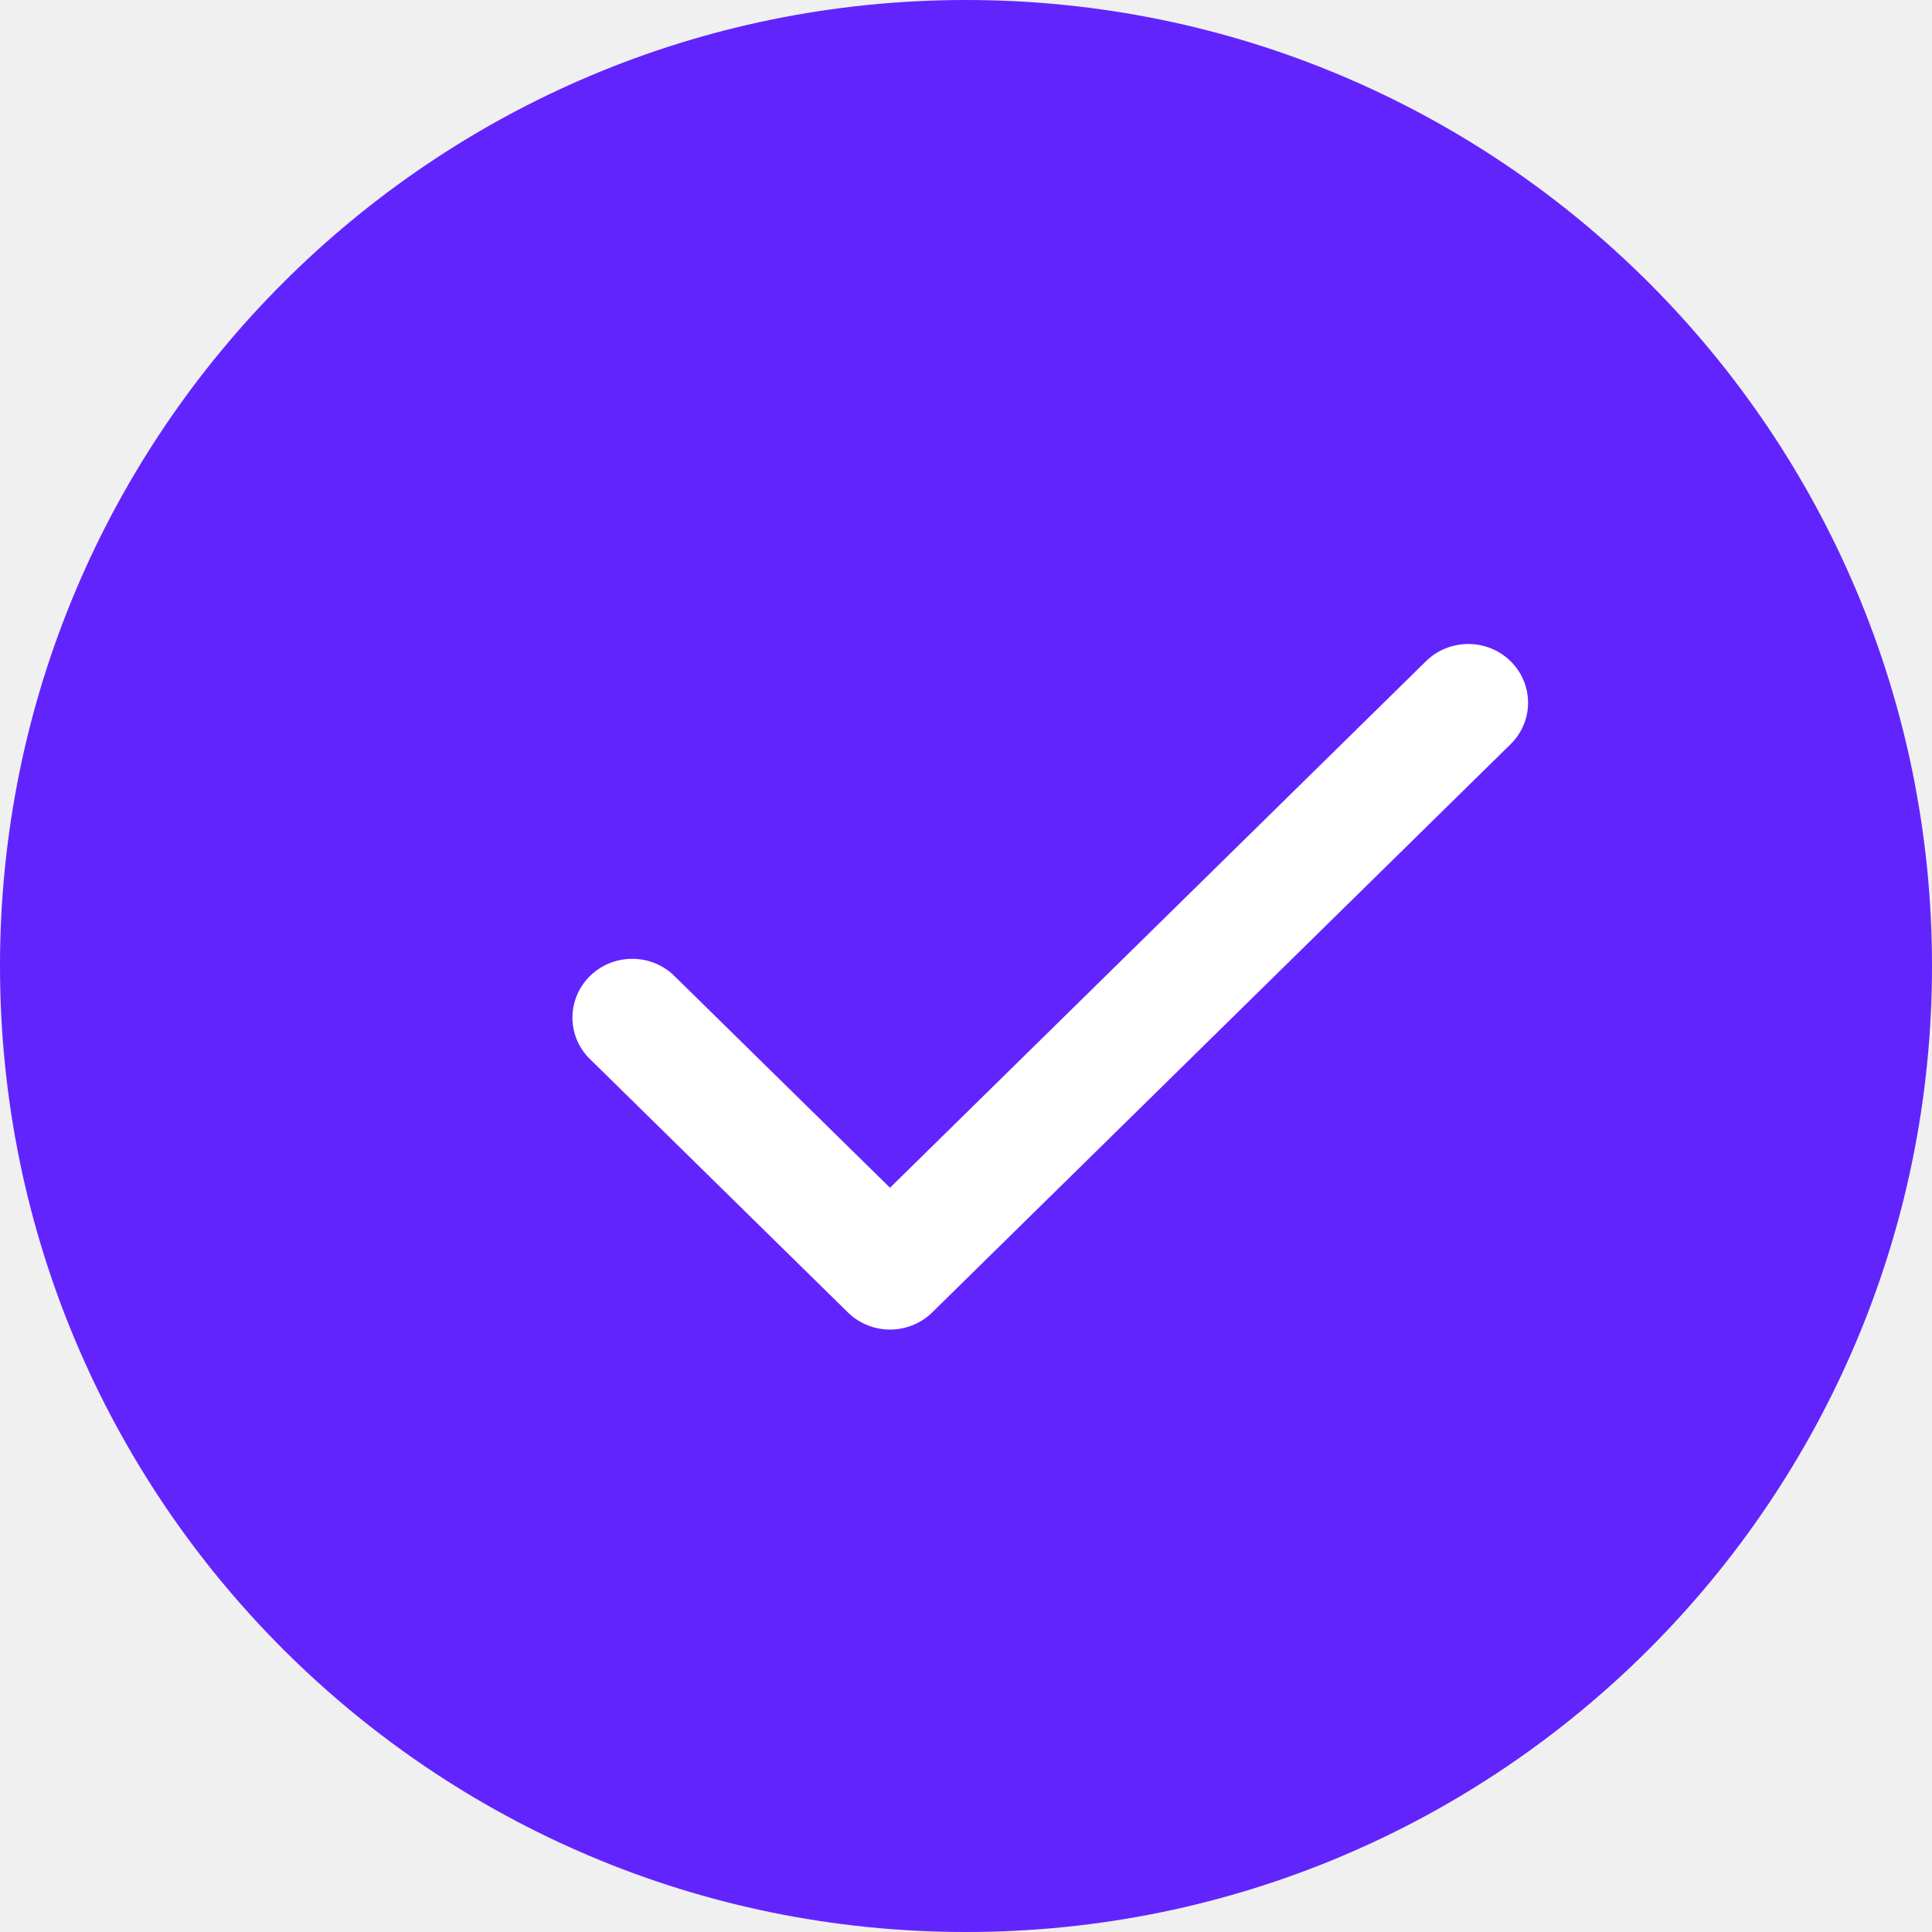
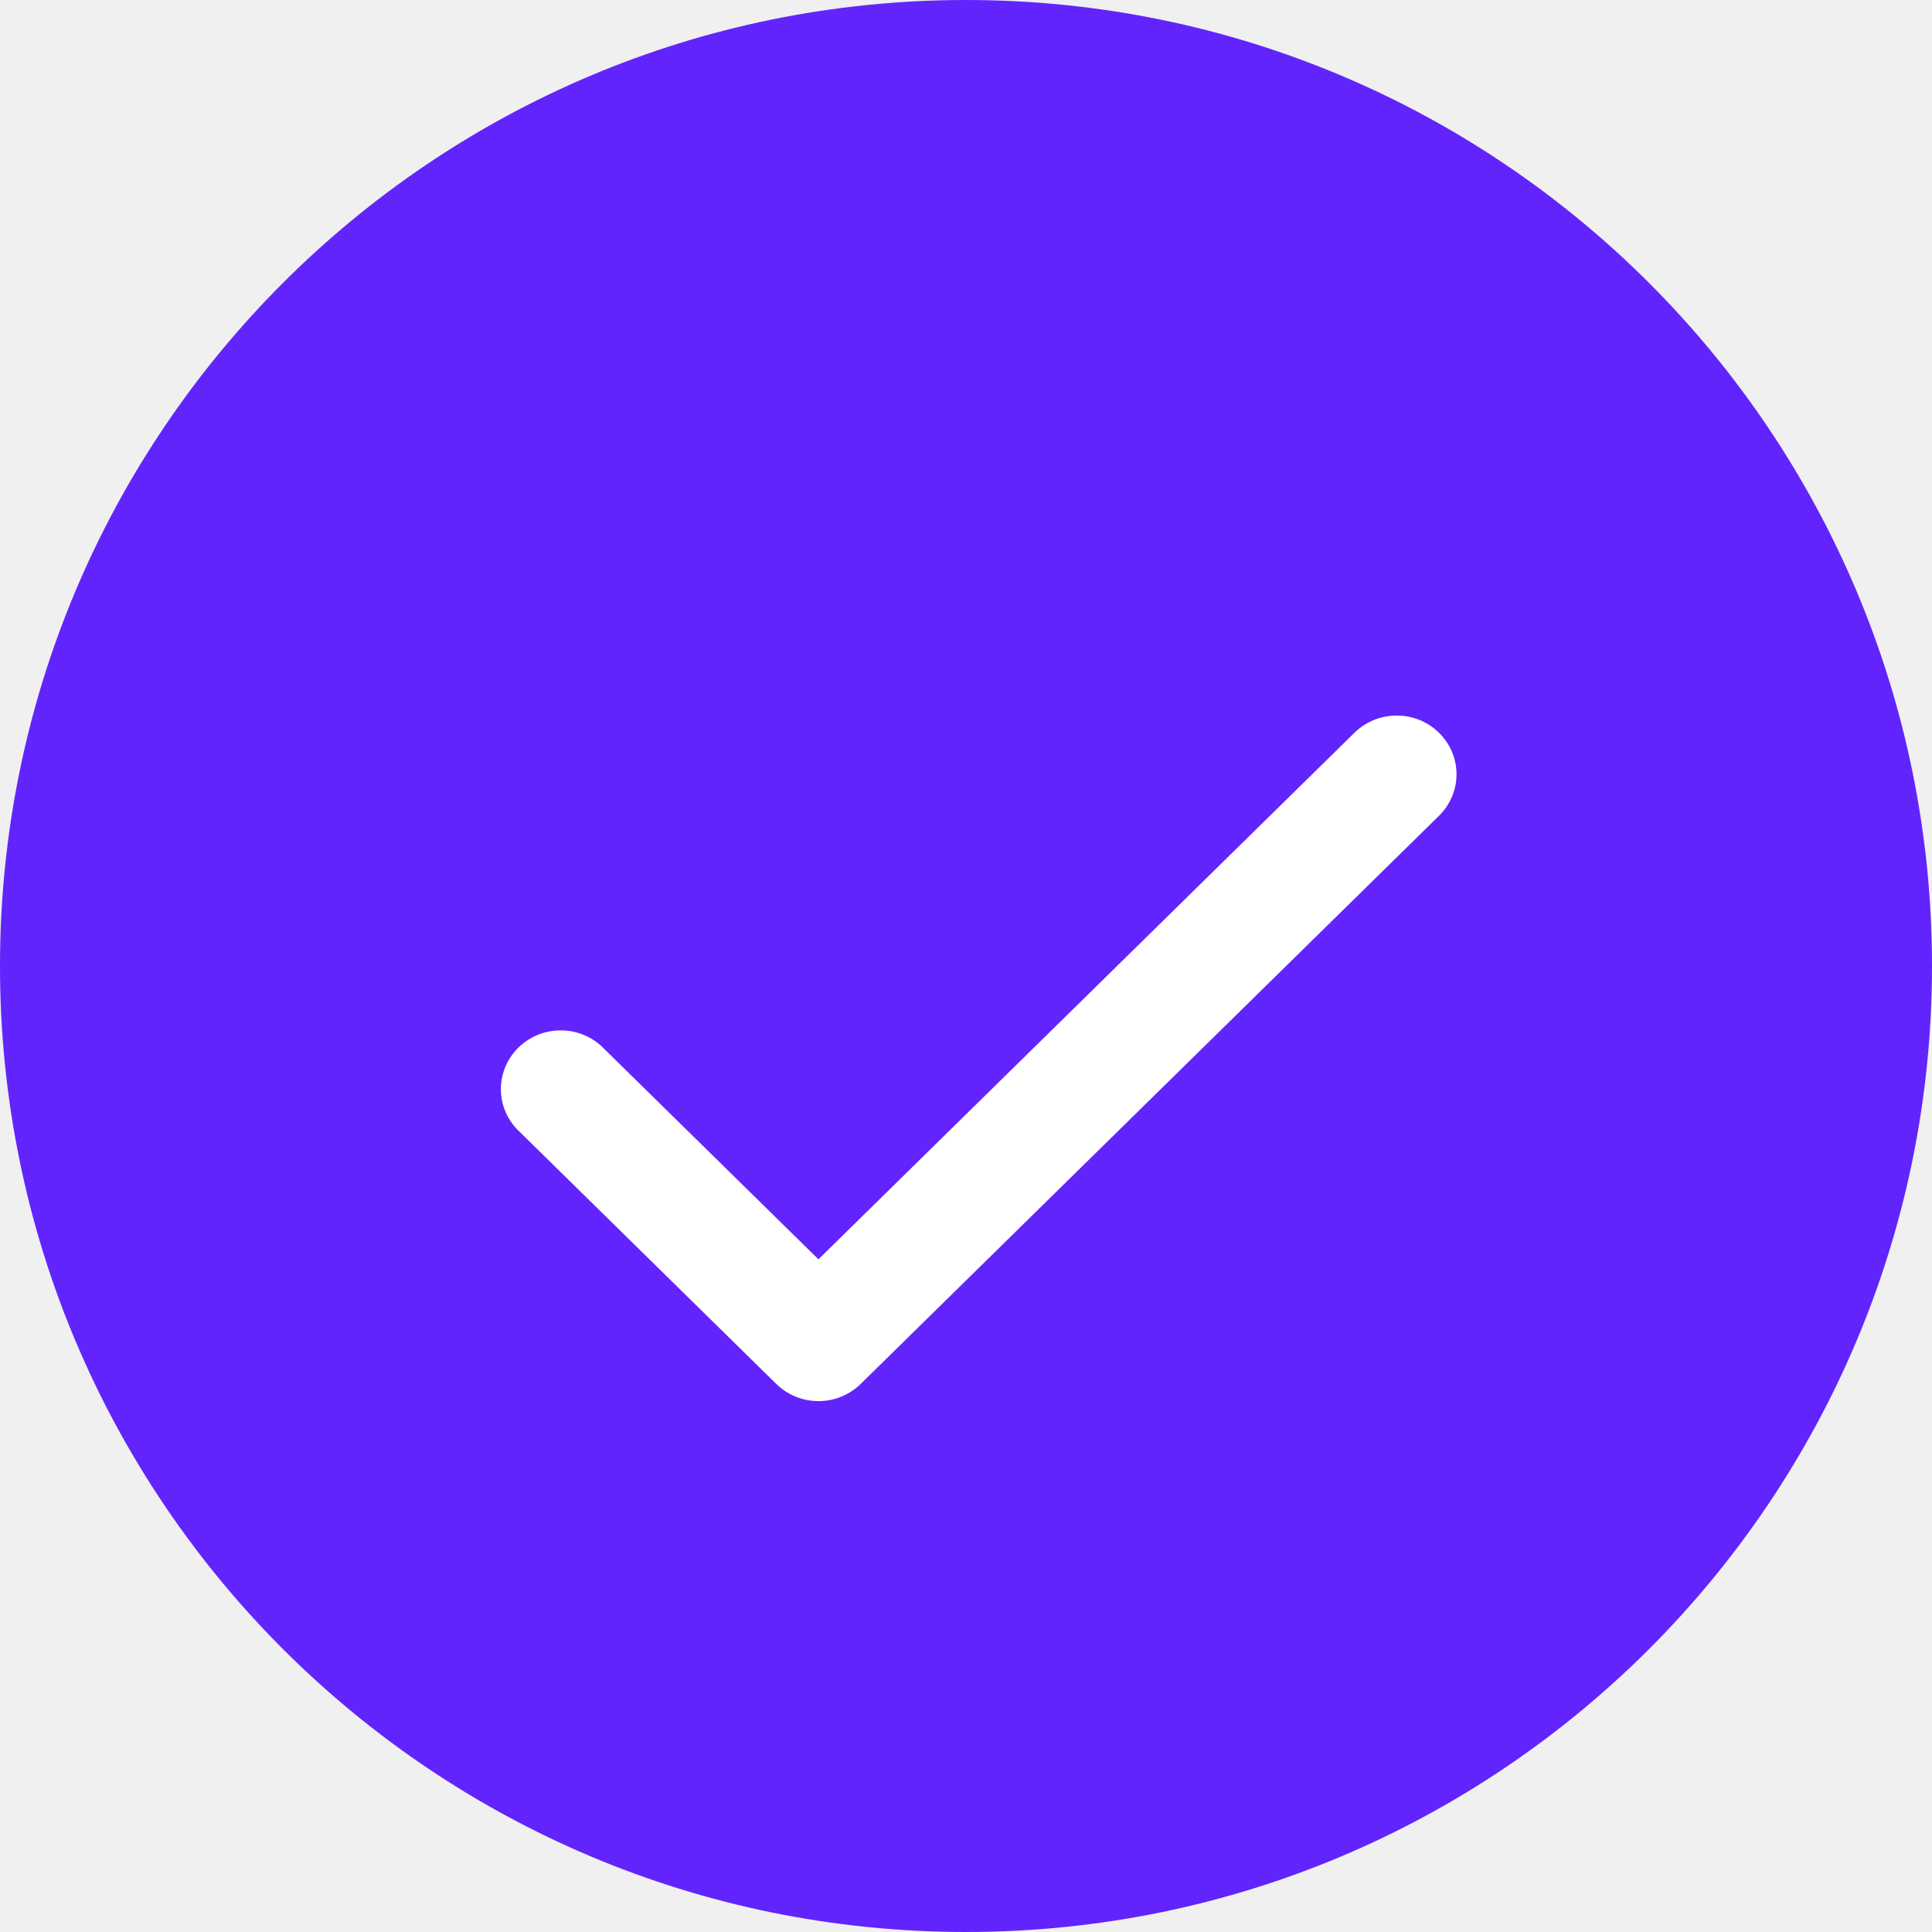
<svg xmlns="http://www.w3.org/2000/svg" width="27" height="27" viewBox="0 0 27 27" fill="none">
  <circle cx="13.5" cy="13.5" r="13.5" fill="#6224FD" />
-   <path d="M21.11 9.24C21.267 9.394 21.355 9.603 21.355 9.821C21.355 10.038 21.267 10.247 21.11 10.401L13.029 18.34C12.872 18.494 12.66 18.581 12.438 18.581C12.217 18.581 12.004 18.494 11.848 18.34L8.225 14.781C8.077 14.626 7.996 14.42 8 14.207C8.004 13.994 8.092 13.791 8.245 13.64C8.398 13.49 8.605 13.403 8.822 13.4C9.038 13.396 9.248 13.475 9.406 13.621L12.438 16.599L19.929 9.24C20.085 9.086 20.298 9 20.52 9C20.741 9 20.954 9.086 21.11 9.24Z" fill="white" />
+   <path d="M20.11 10.24C20.267 10.394 20.355 10.603 20.355 10.821C20.355 11.038 20.267 11.247 20.11 11.401L12.029 19.34C11.872 19.494 11.66 19.581 11.438 19.581C11.217 19.581 11.004 19.494 10.848 19.34L7.225 15.781C7.077 15.626 6.996 15.42 7 15.207C7.004 14.994 7.092 14.791 7.245 14.64C7.398 14.49 7.605 14.403 7.822 14.4C8.038 14.396 8.248 14.475 8.406 14.621L11.438 17.599L18.929 10.24C19.085 10.086 19.298 10 19.52 10C19.741 10 19.954 10.086 20.11 10.24Z" fill="white" />
</svg>
